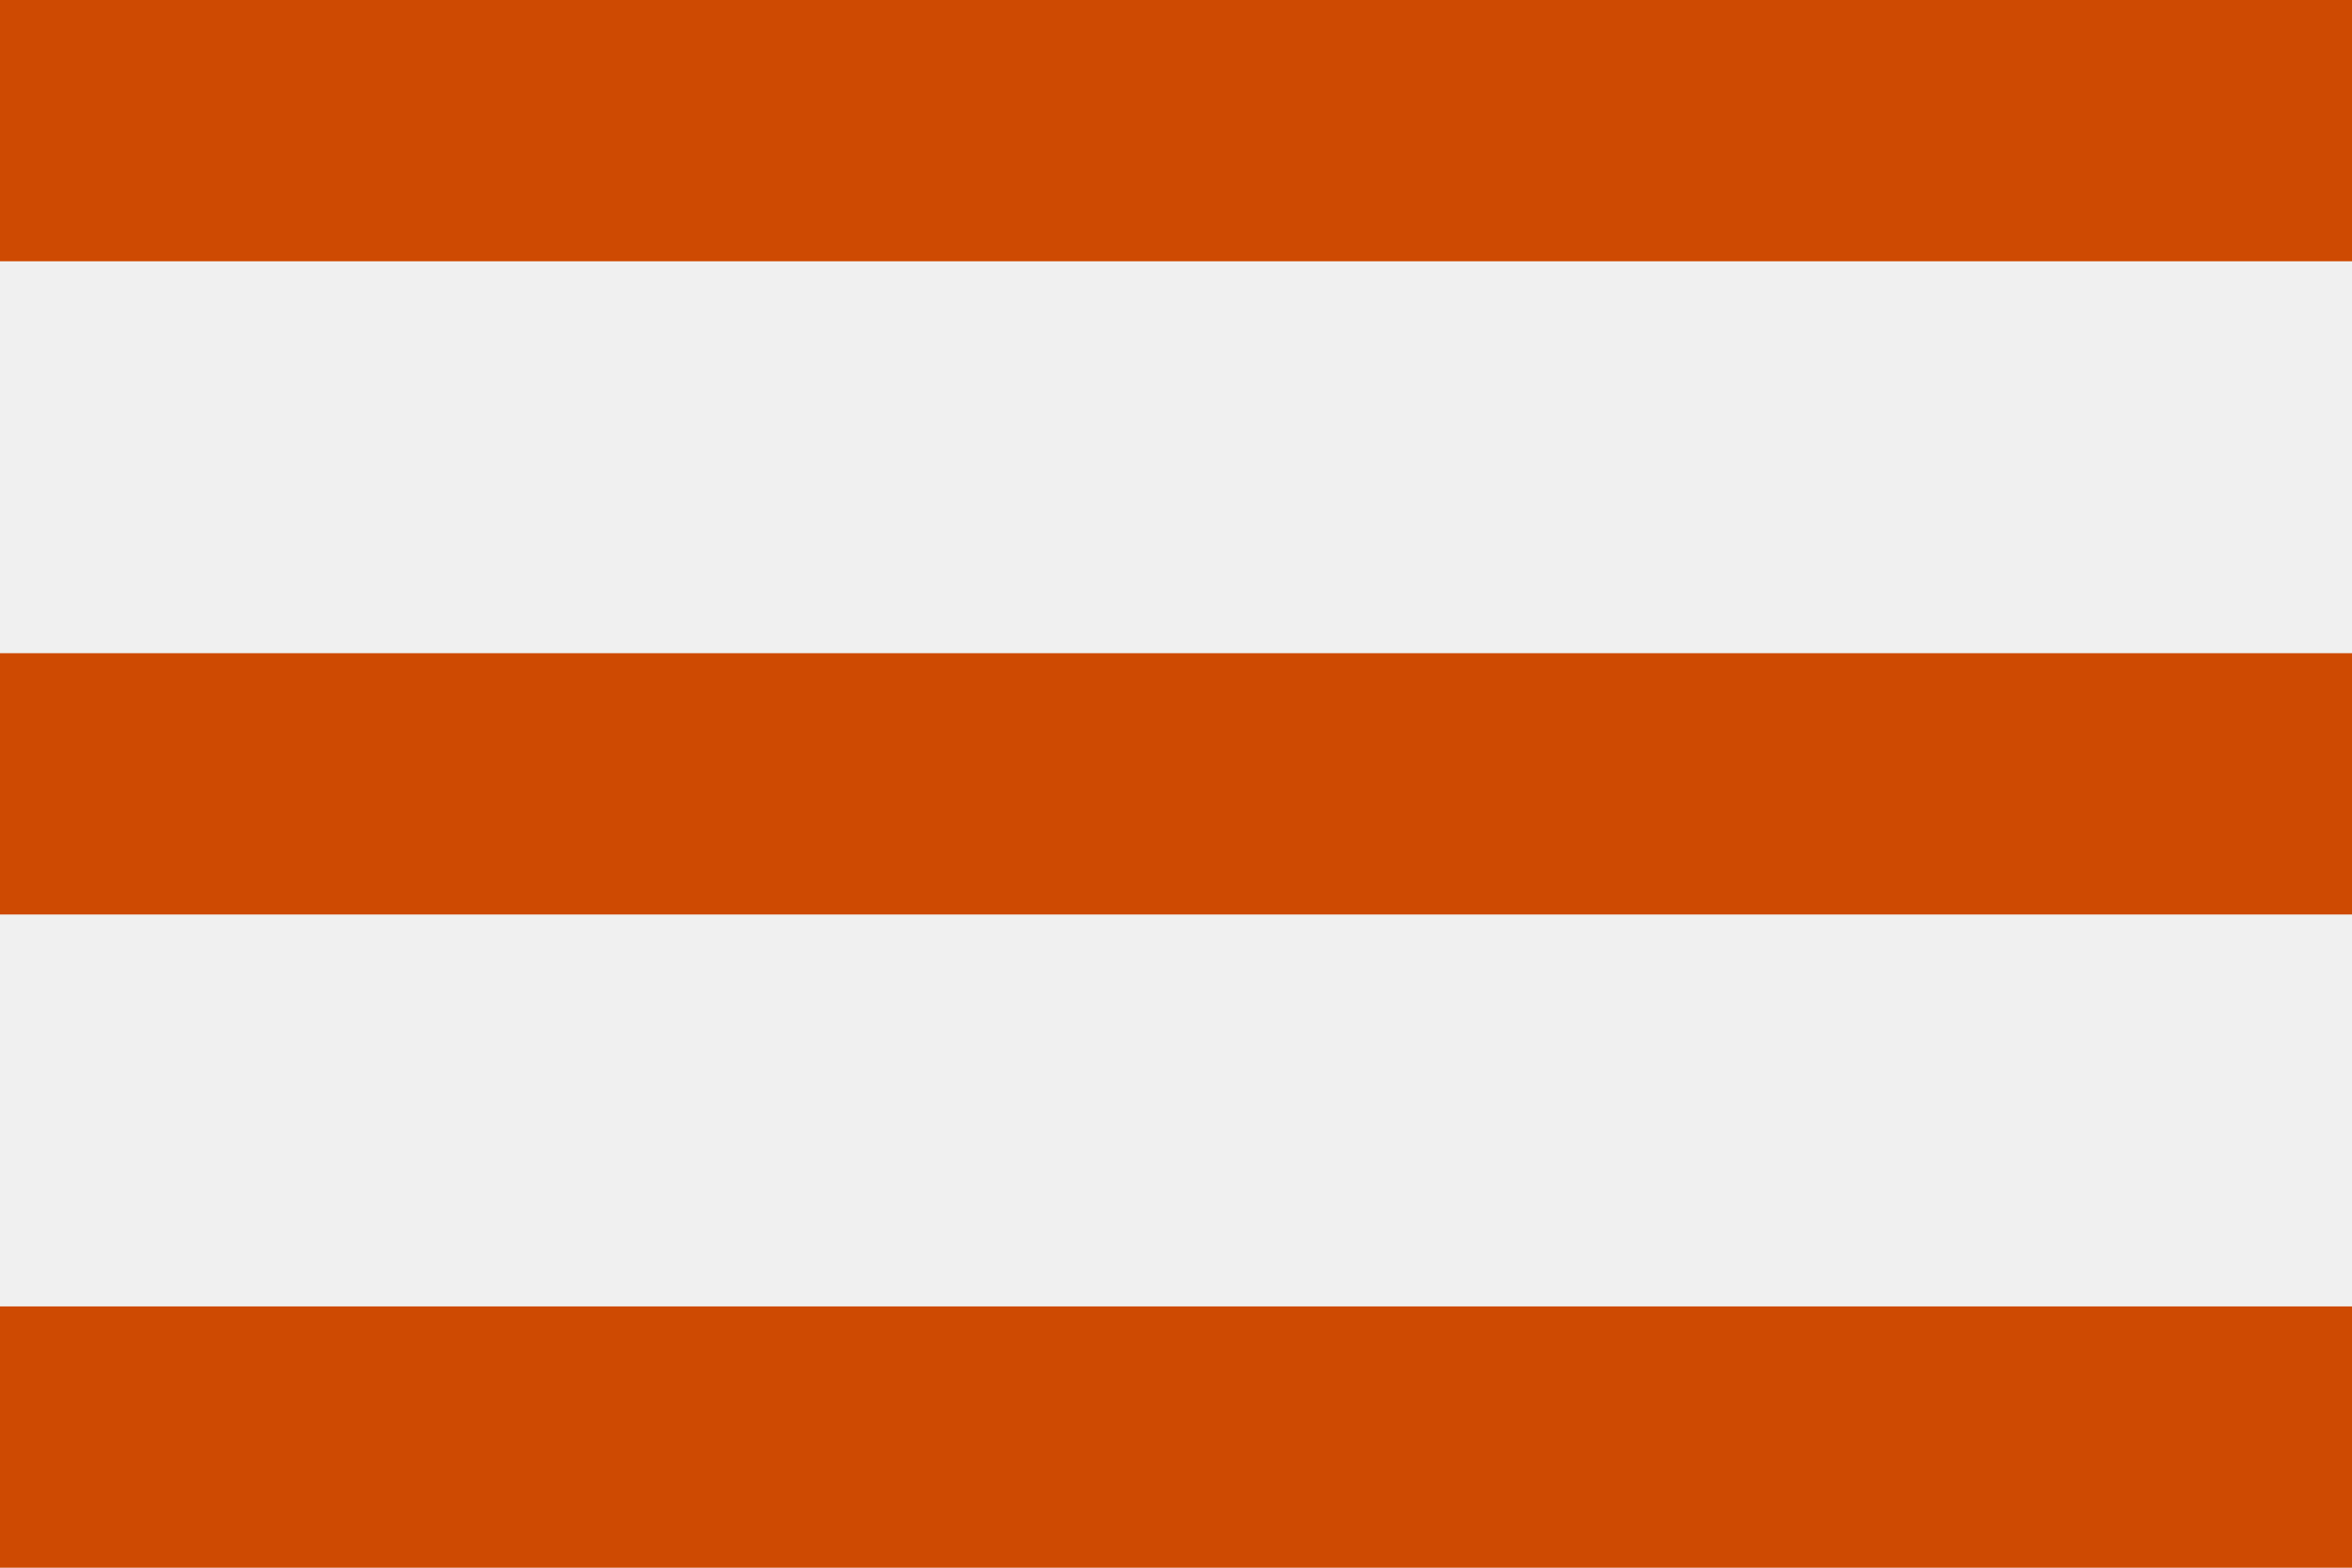
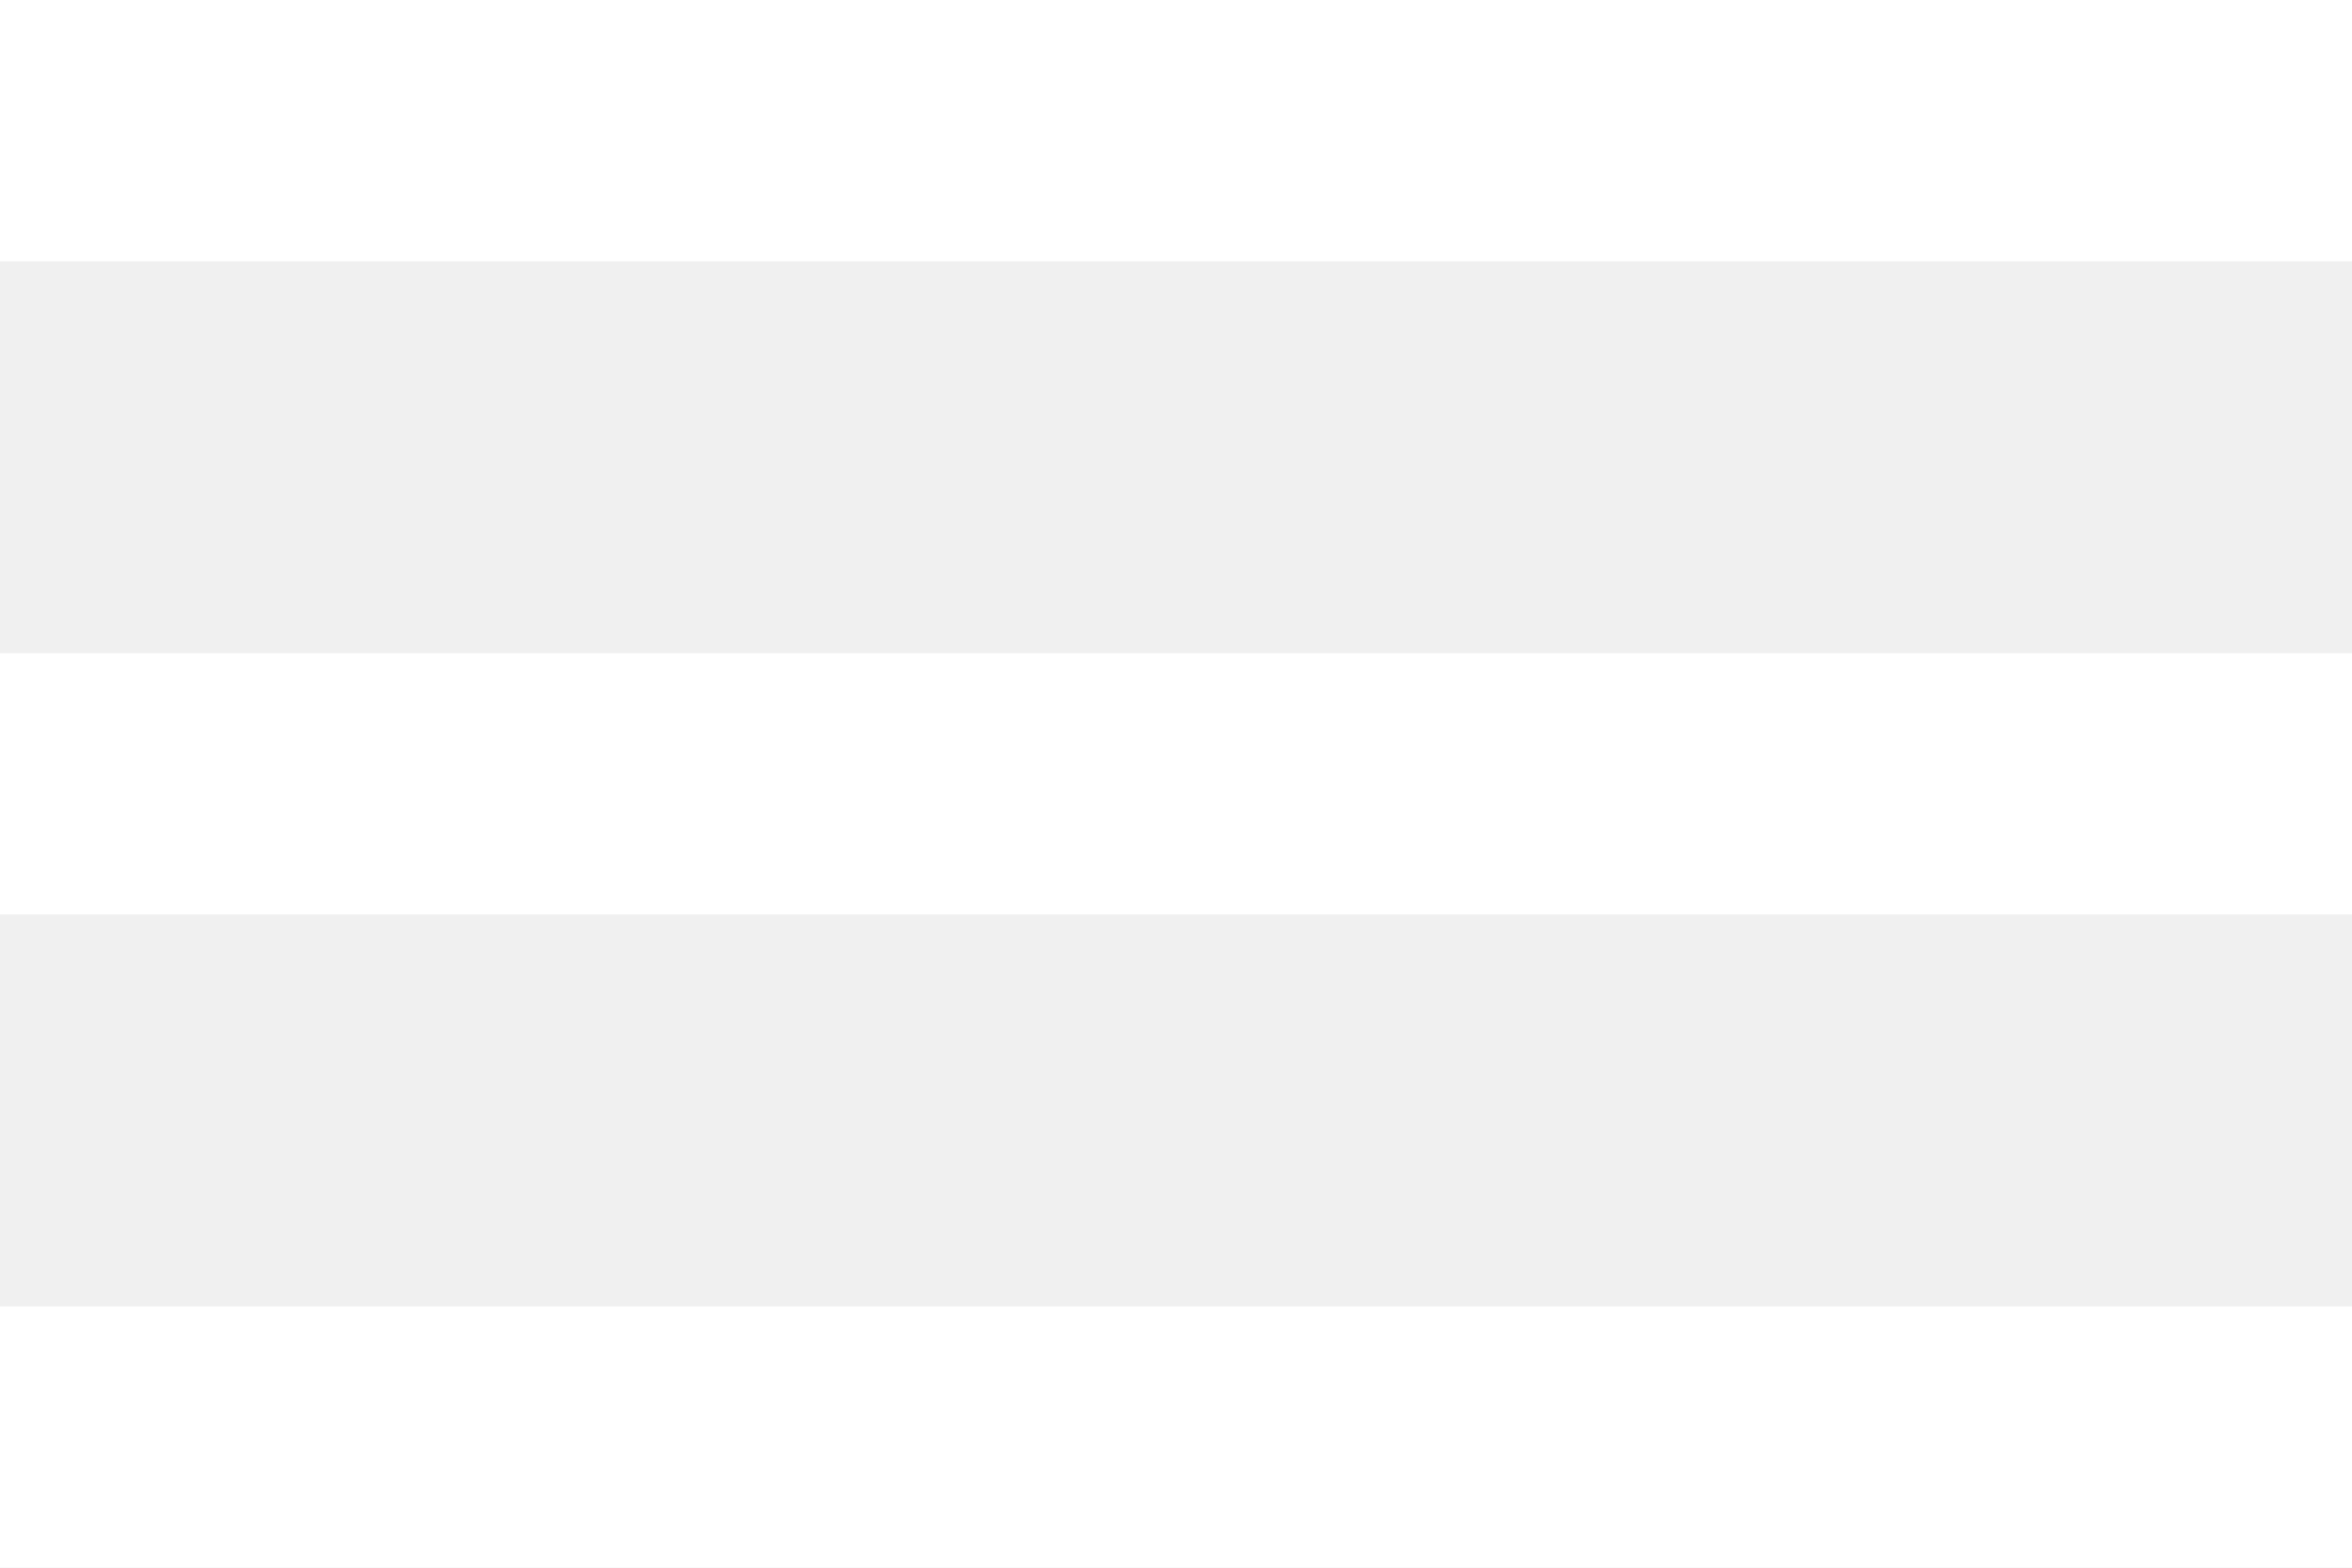
<svg xmlns="http://www.w3.org/2000/svg" width="18px" height="12px" viewBox="0 0 18 12" version="1.1">
  <defs />
  <g id="Symbols" stroke="none" stroke-width="1" fill="none" fill-rule="evenodd">
-     <g id="Mobile---Header" transform="translate(-282, -38)" fill="#ce4a02">
+     <g id="Mobile---Header" transform="translate(-282, -38)" fill="#fff">
      <g id="menu" transform="translate(282, 38)">
        <path d="M0,12 L18,12 L18,10 L0,10 L0,12 L0,12 Z M0,7 L18,7 L18,5 L0,5 L0,7 L0,7 Z M0,0 L0,2 L18,2 L18,0 L0,0 L0,0 Z" id="Shape" />
      </g>
    </g>
  </g>
</svg>
